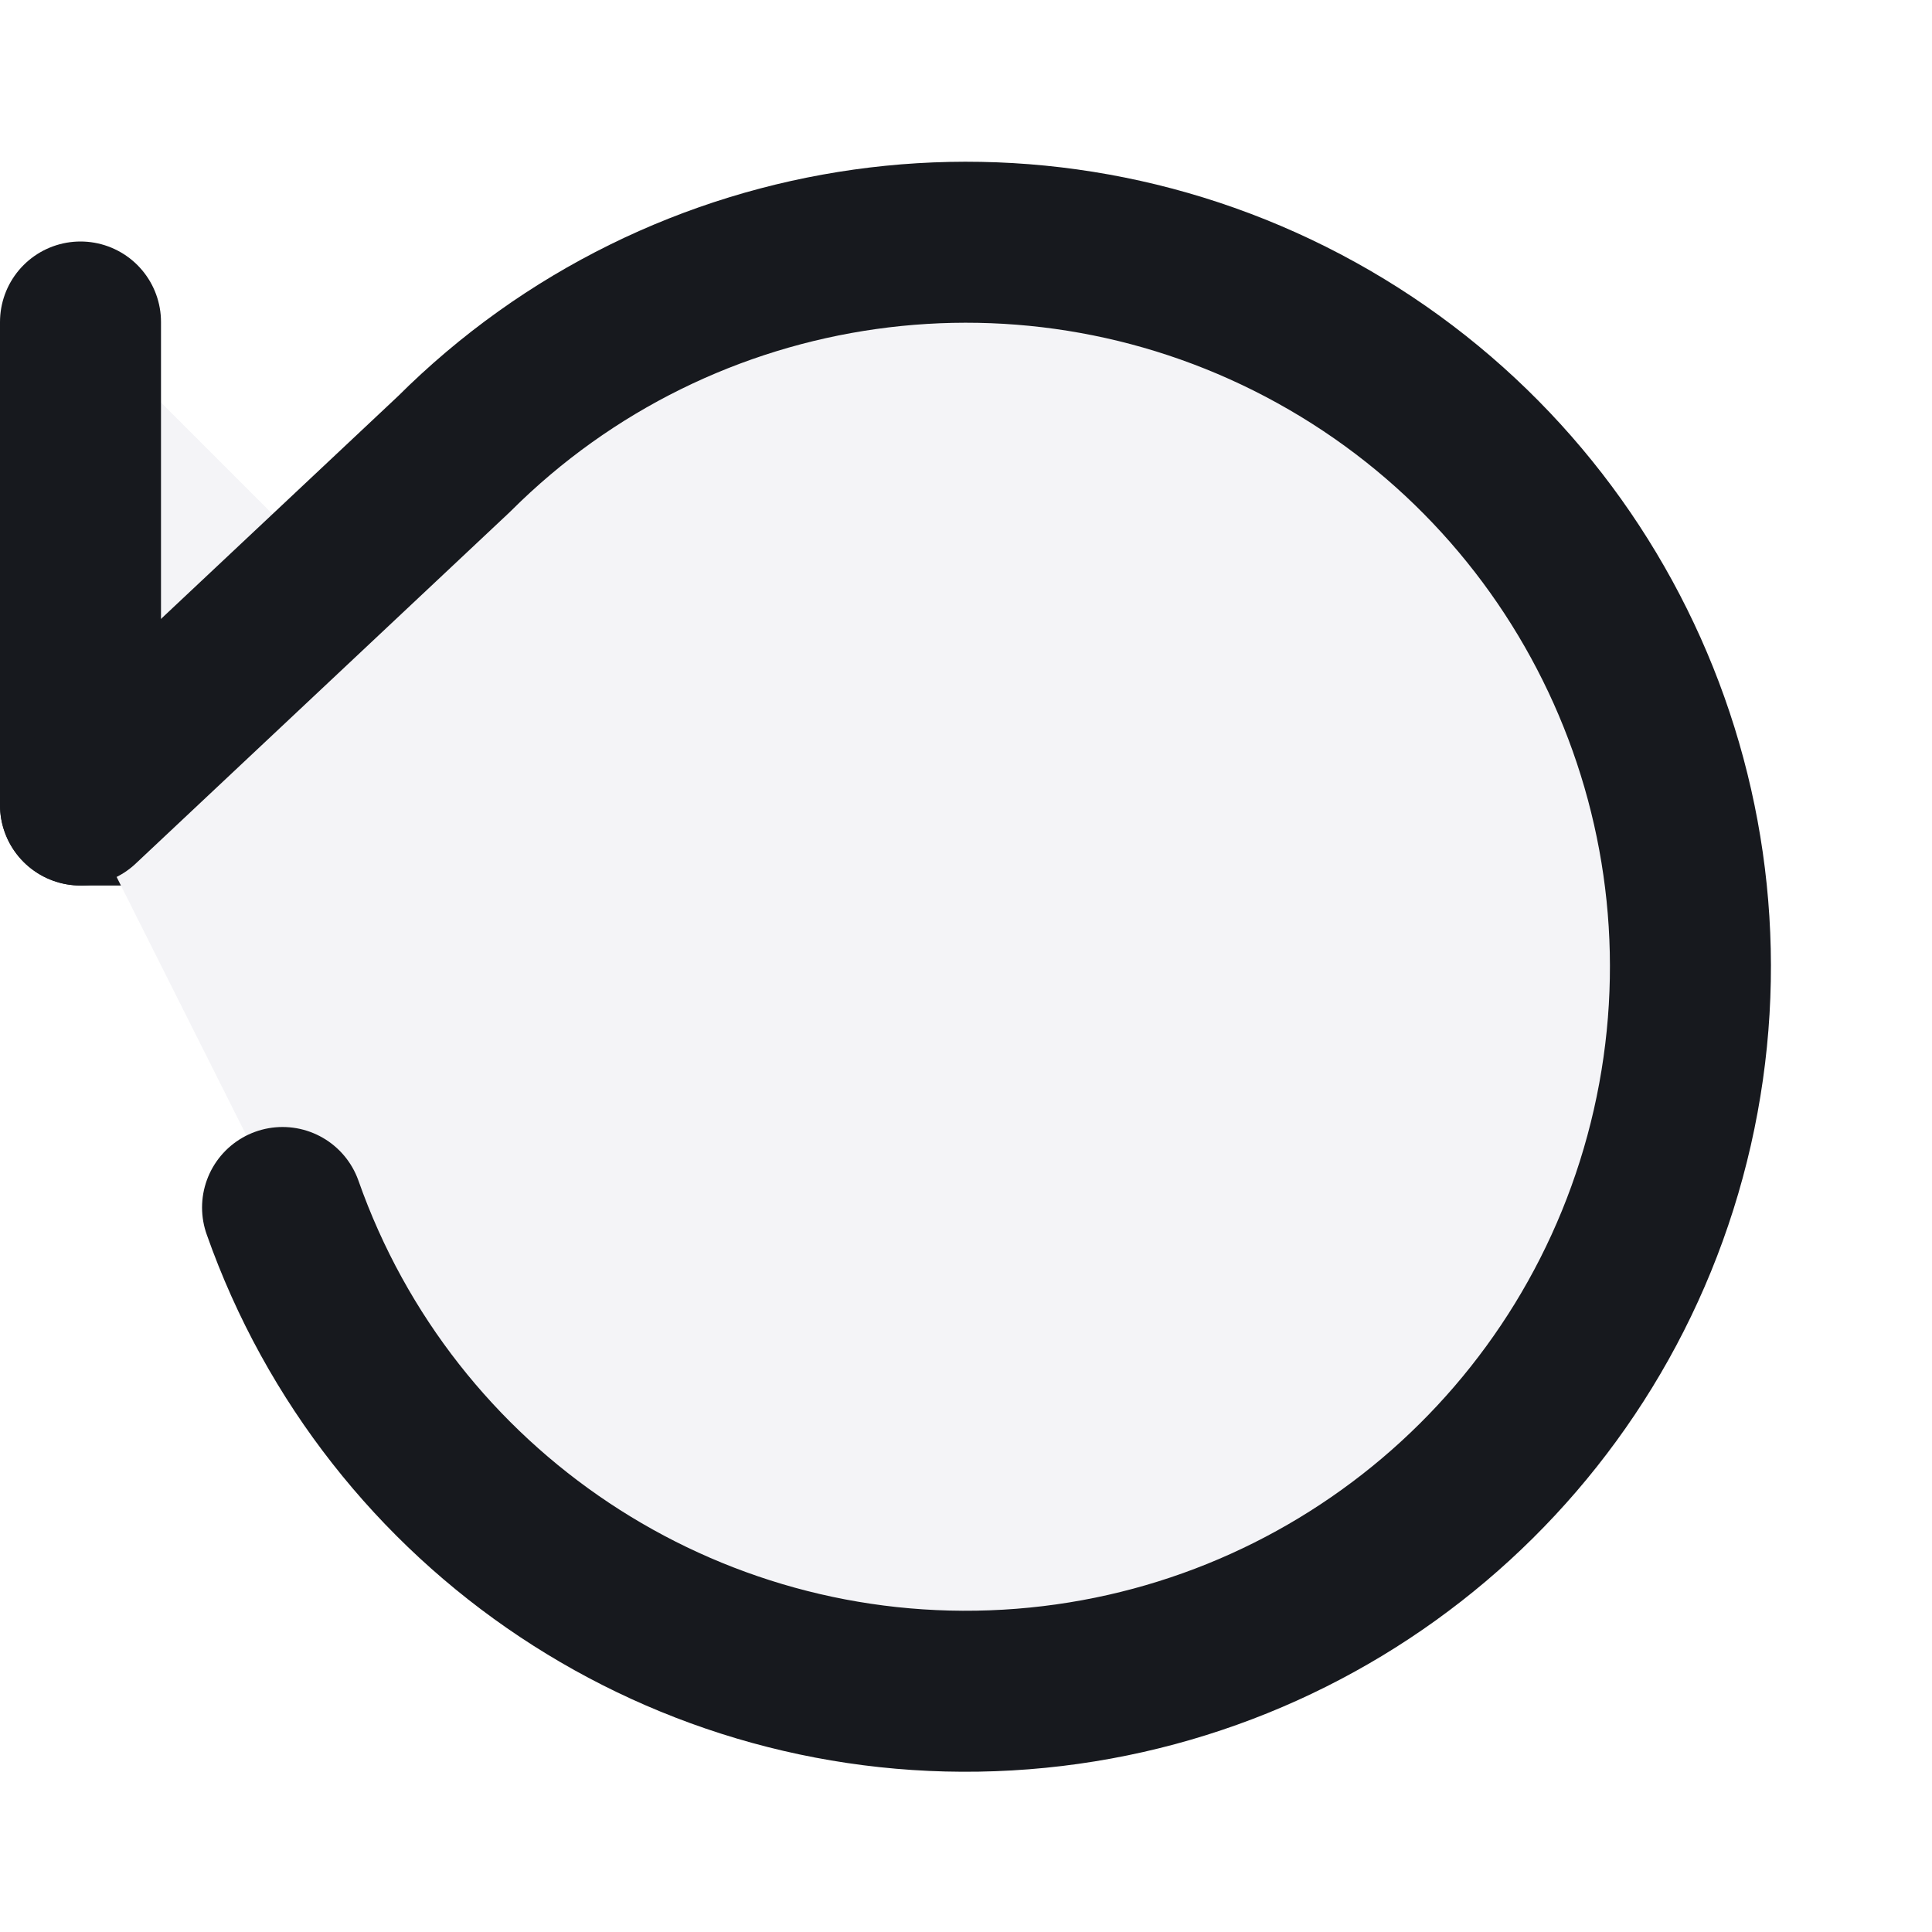
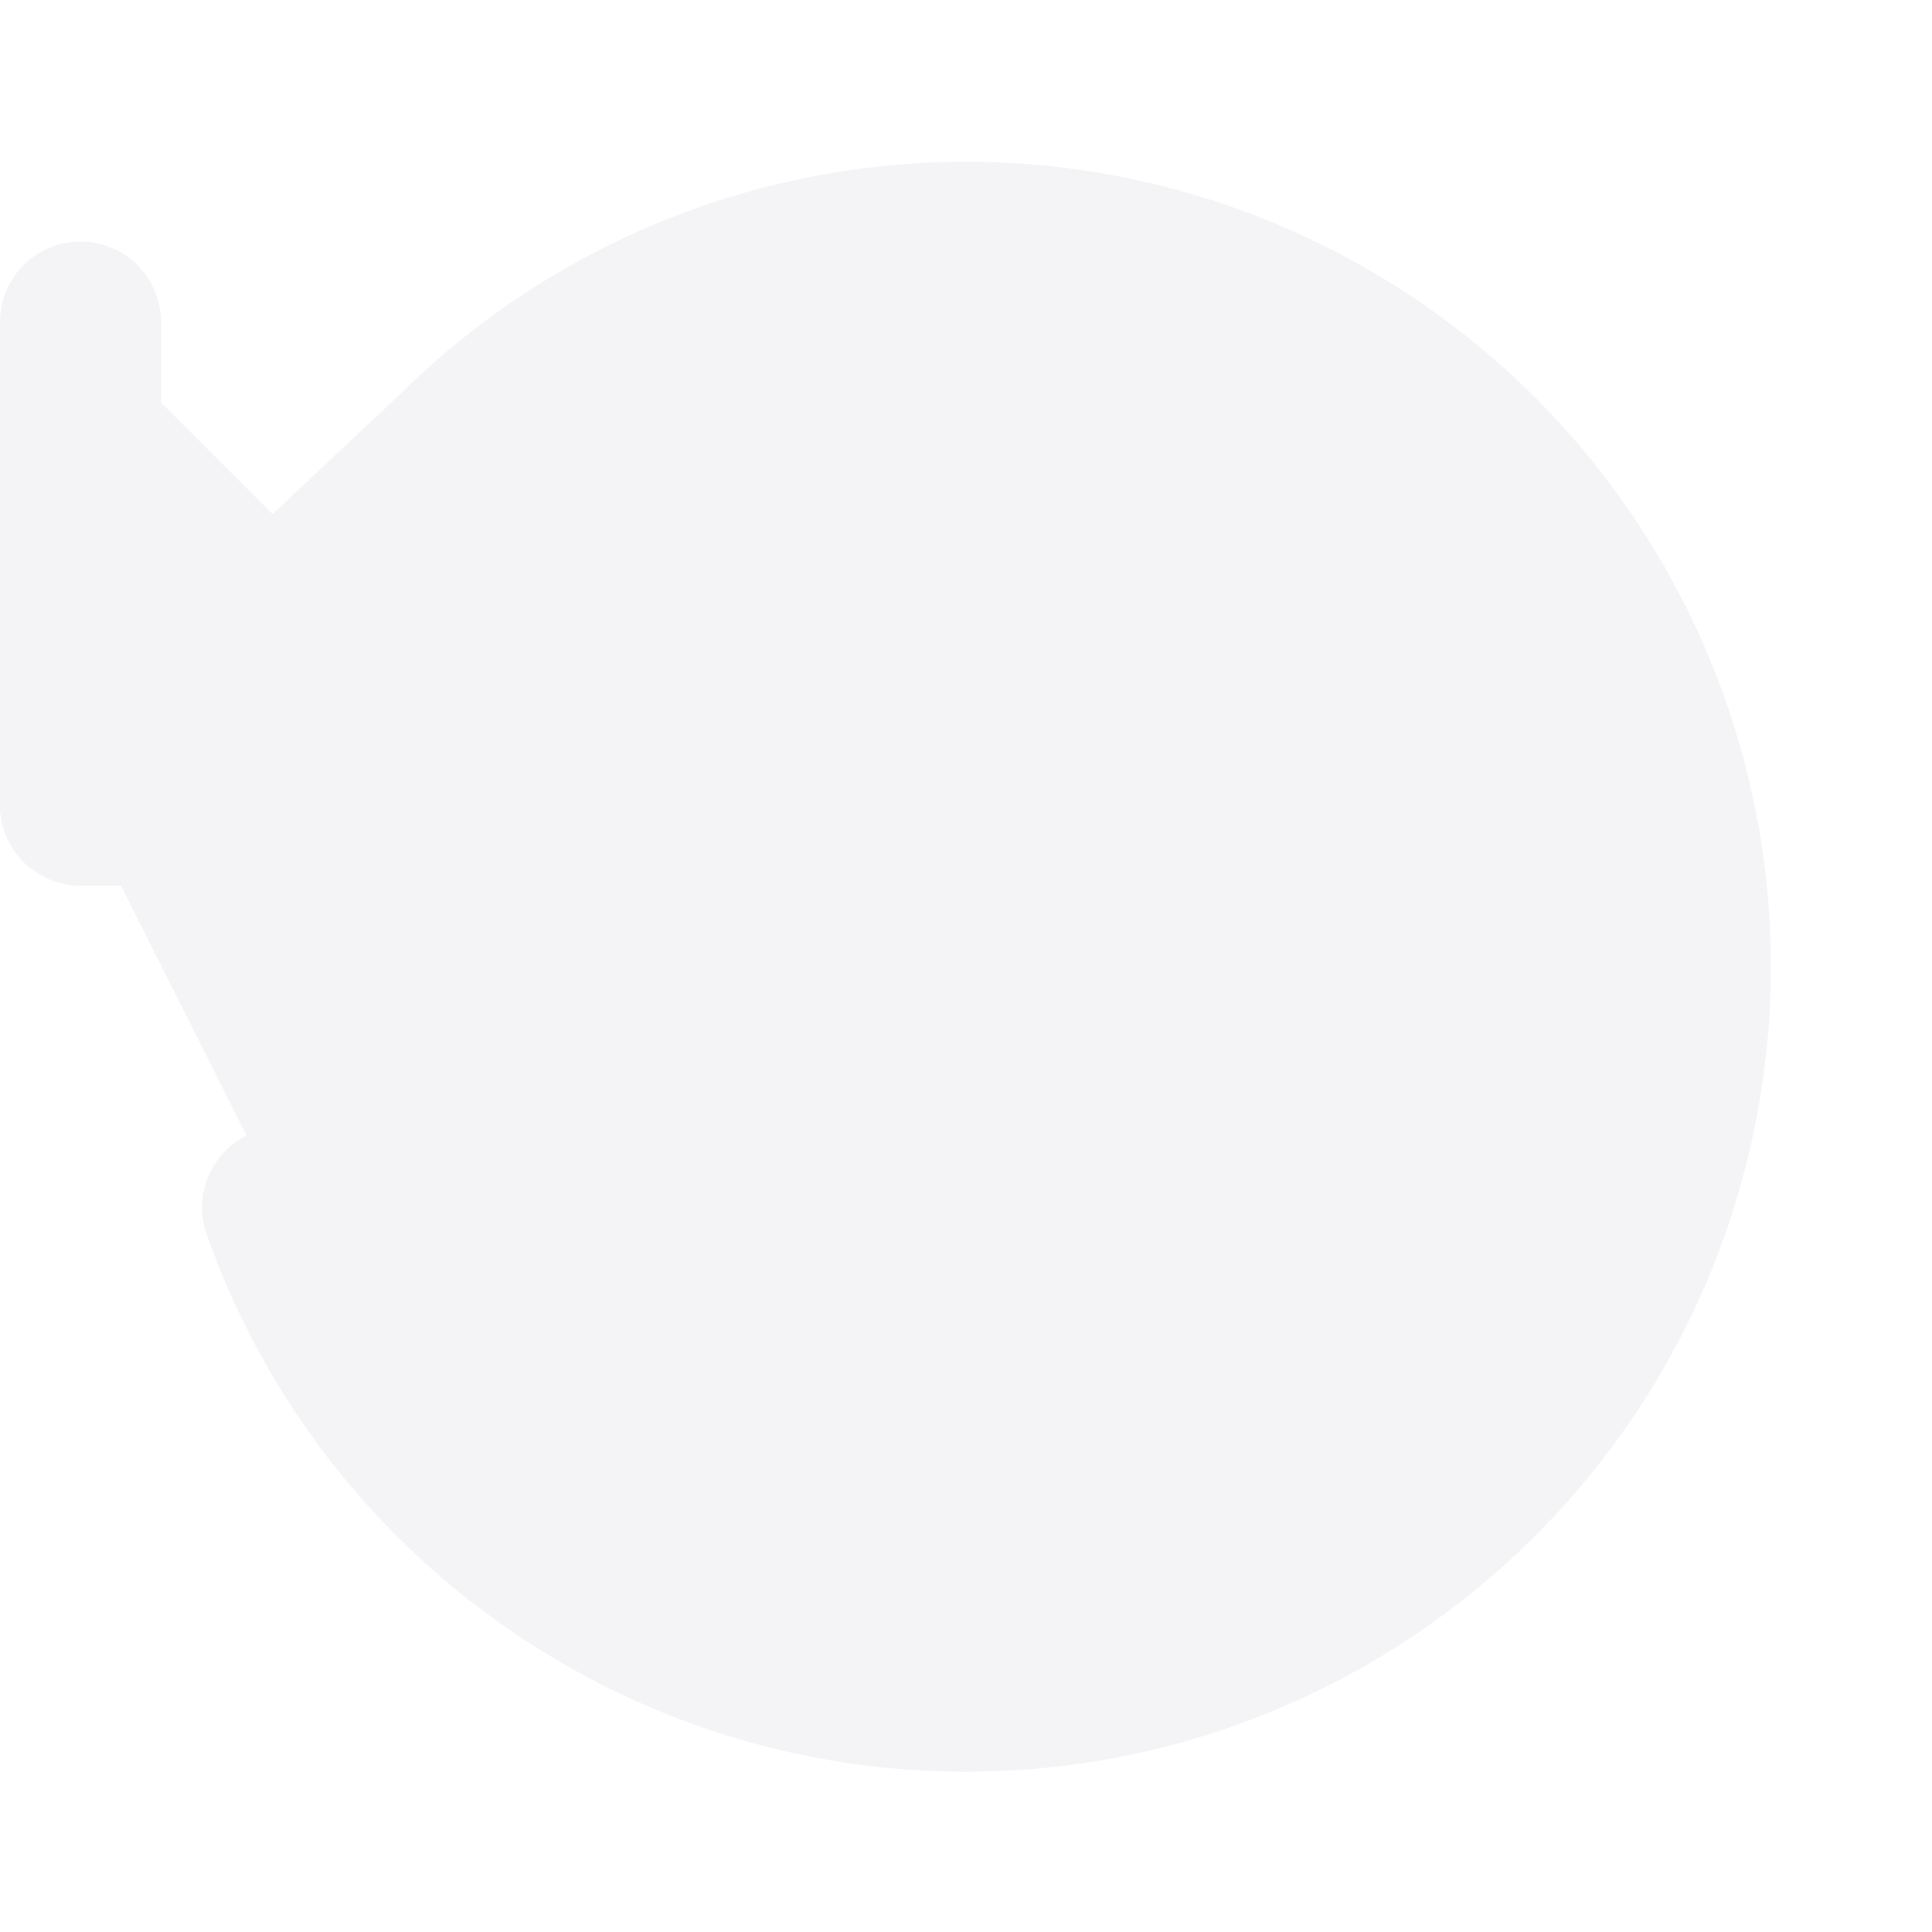
- <svg xmlns="http://www.w3.org/2000/svg" fill="#f4f4f7" height="24" stroke="#17191e" stroke-linecap="round" stroke-linejoin="round" stroke-width="2" viewBox="0 0 24 24" width="24">
+ <svg xmlns="http://www.w3.org/2000/svg" fill="#f4f4f7" height="24" stroke="#f4f4f7" stroke-linecap="round" stroke-linejoin="round" stroke-width="2" viewBox="0 0 24 24" width="24">
  <path d="m1 4v6h6" />
  <path d="m3.51 15a9 9 0 1 0 2.13-9.36l-4.64 4.36" />
</svg>
